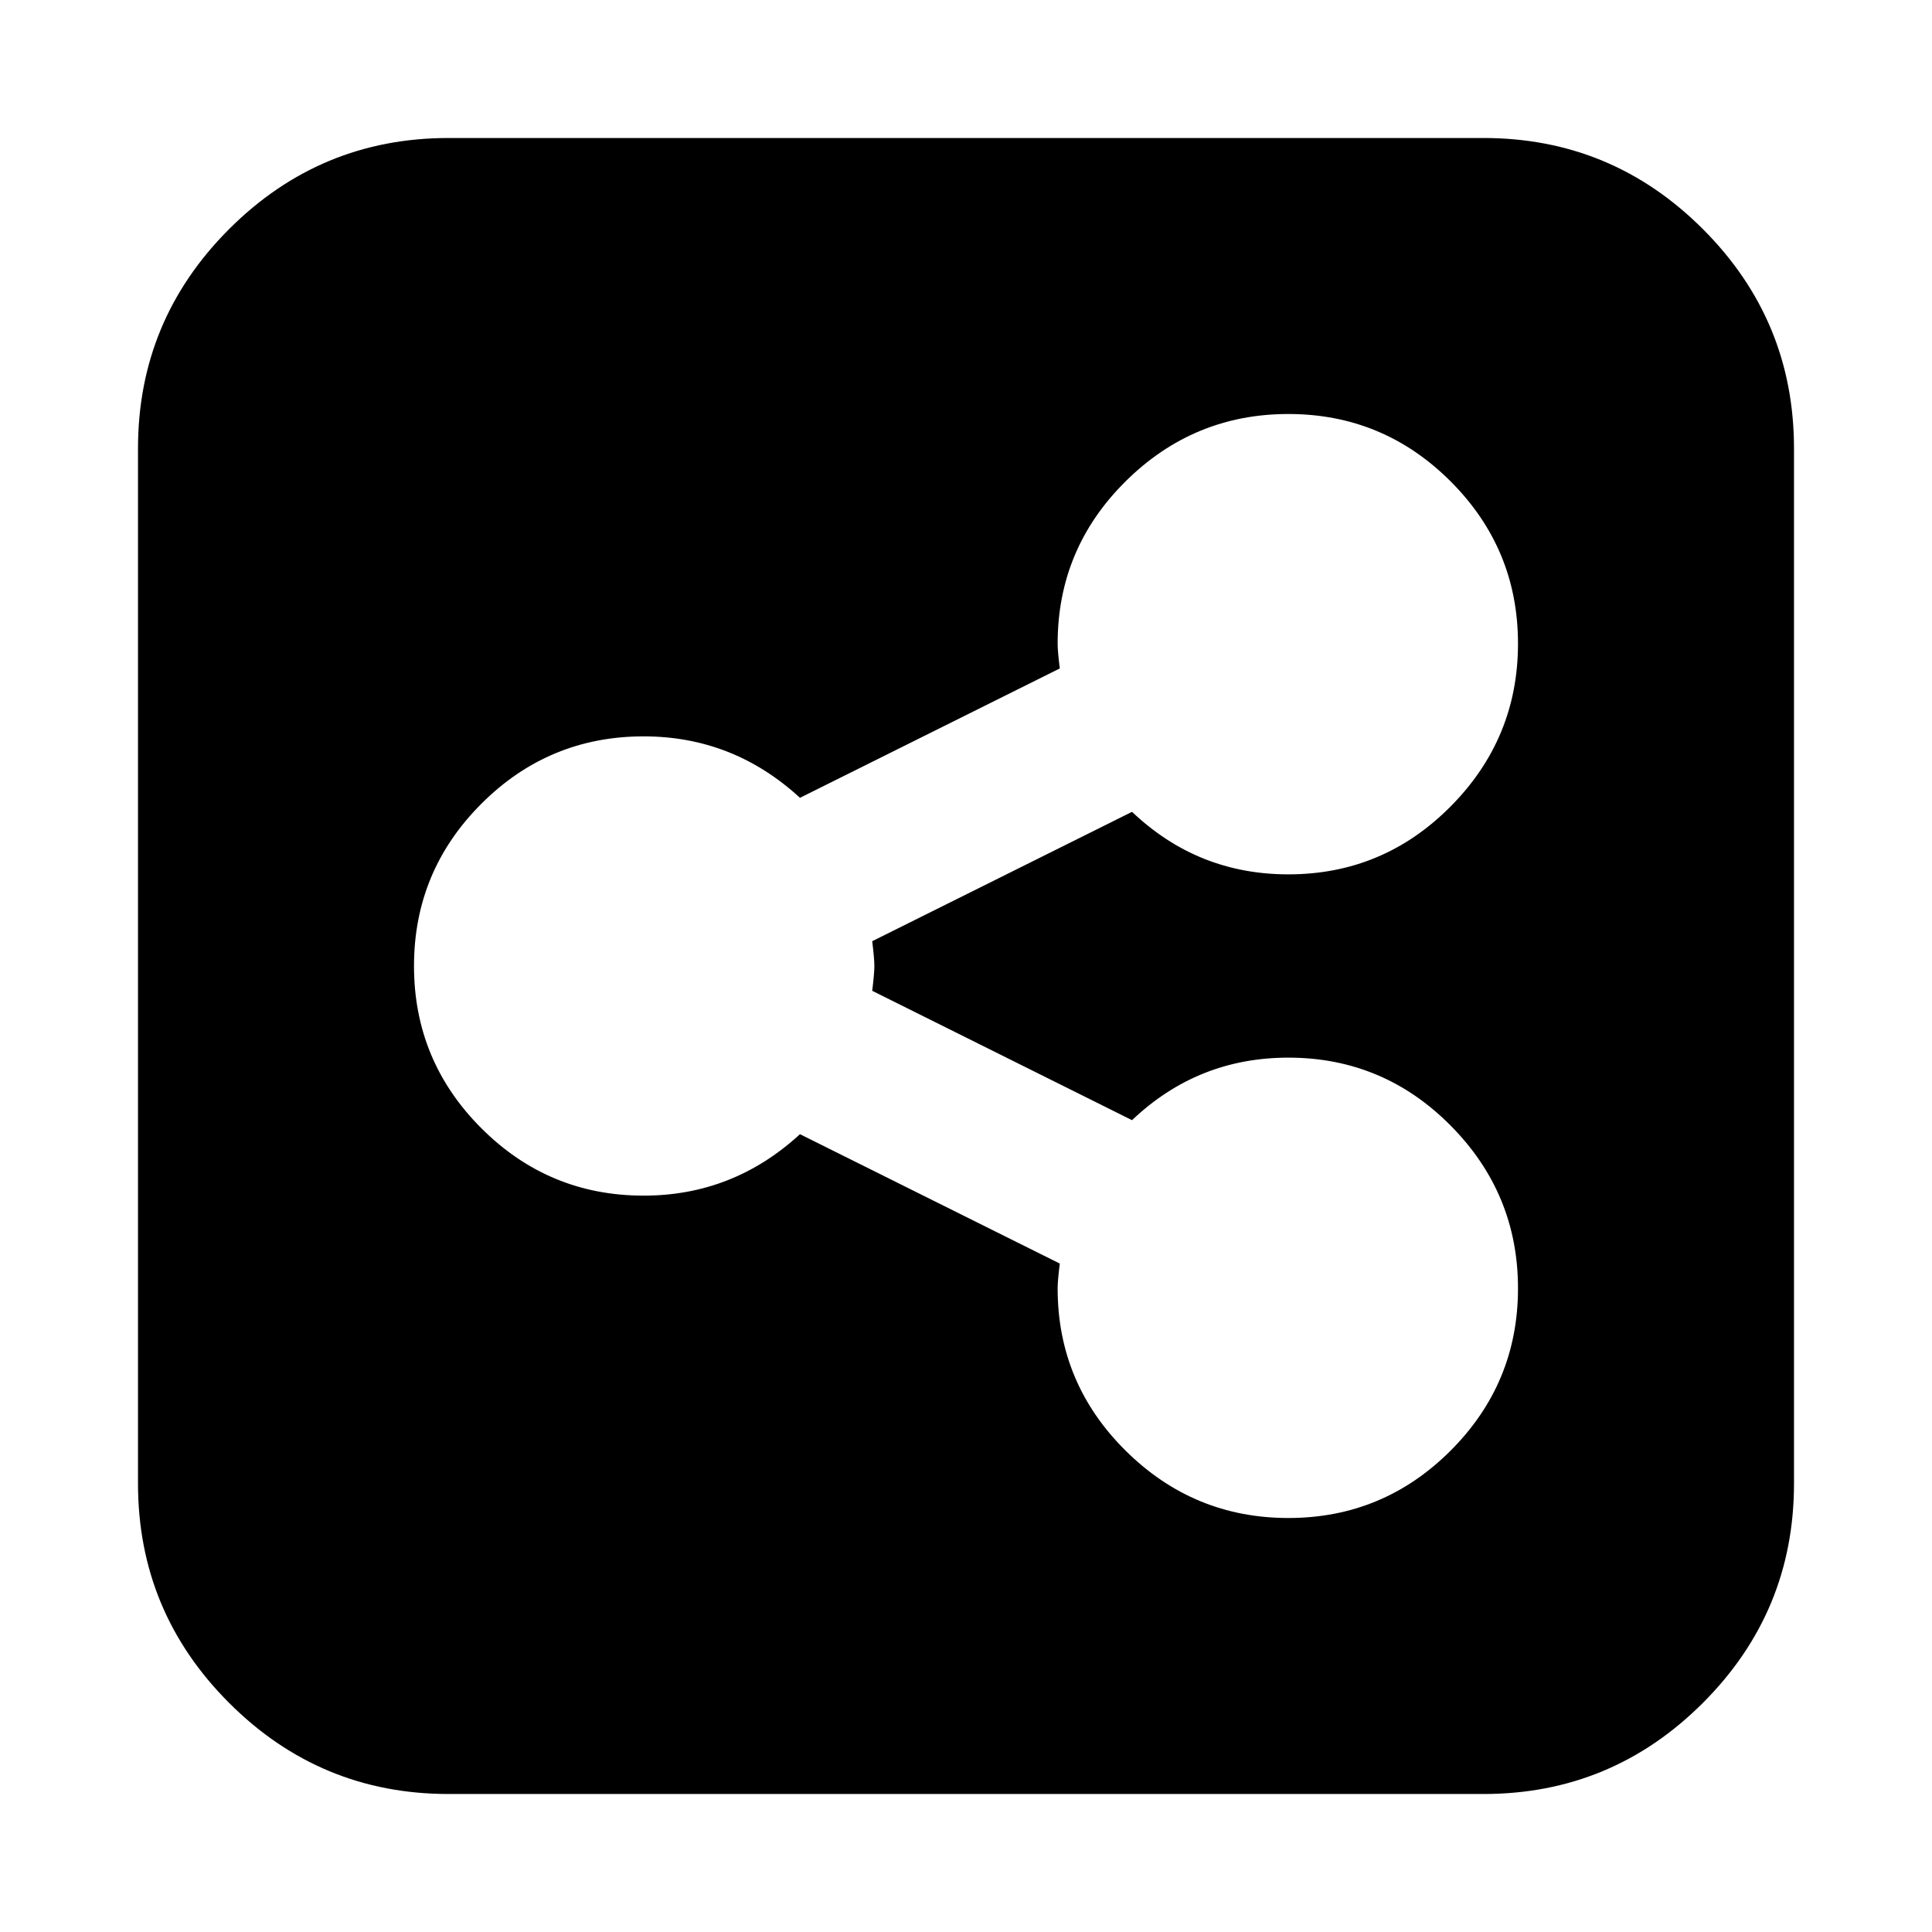
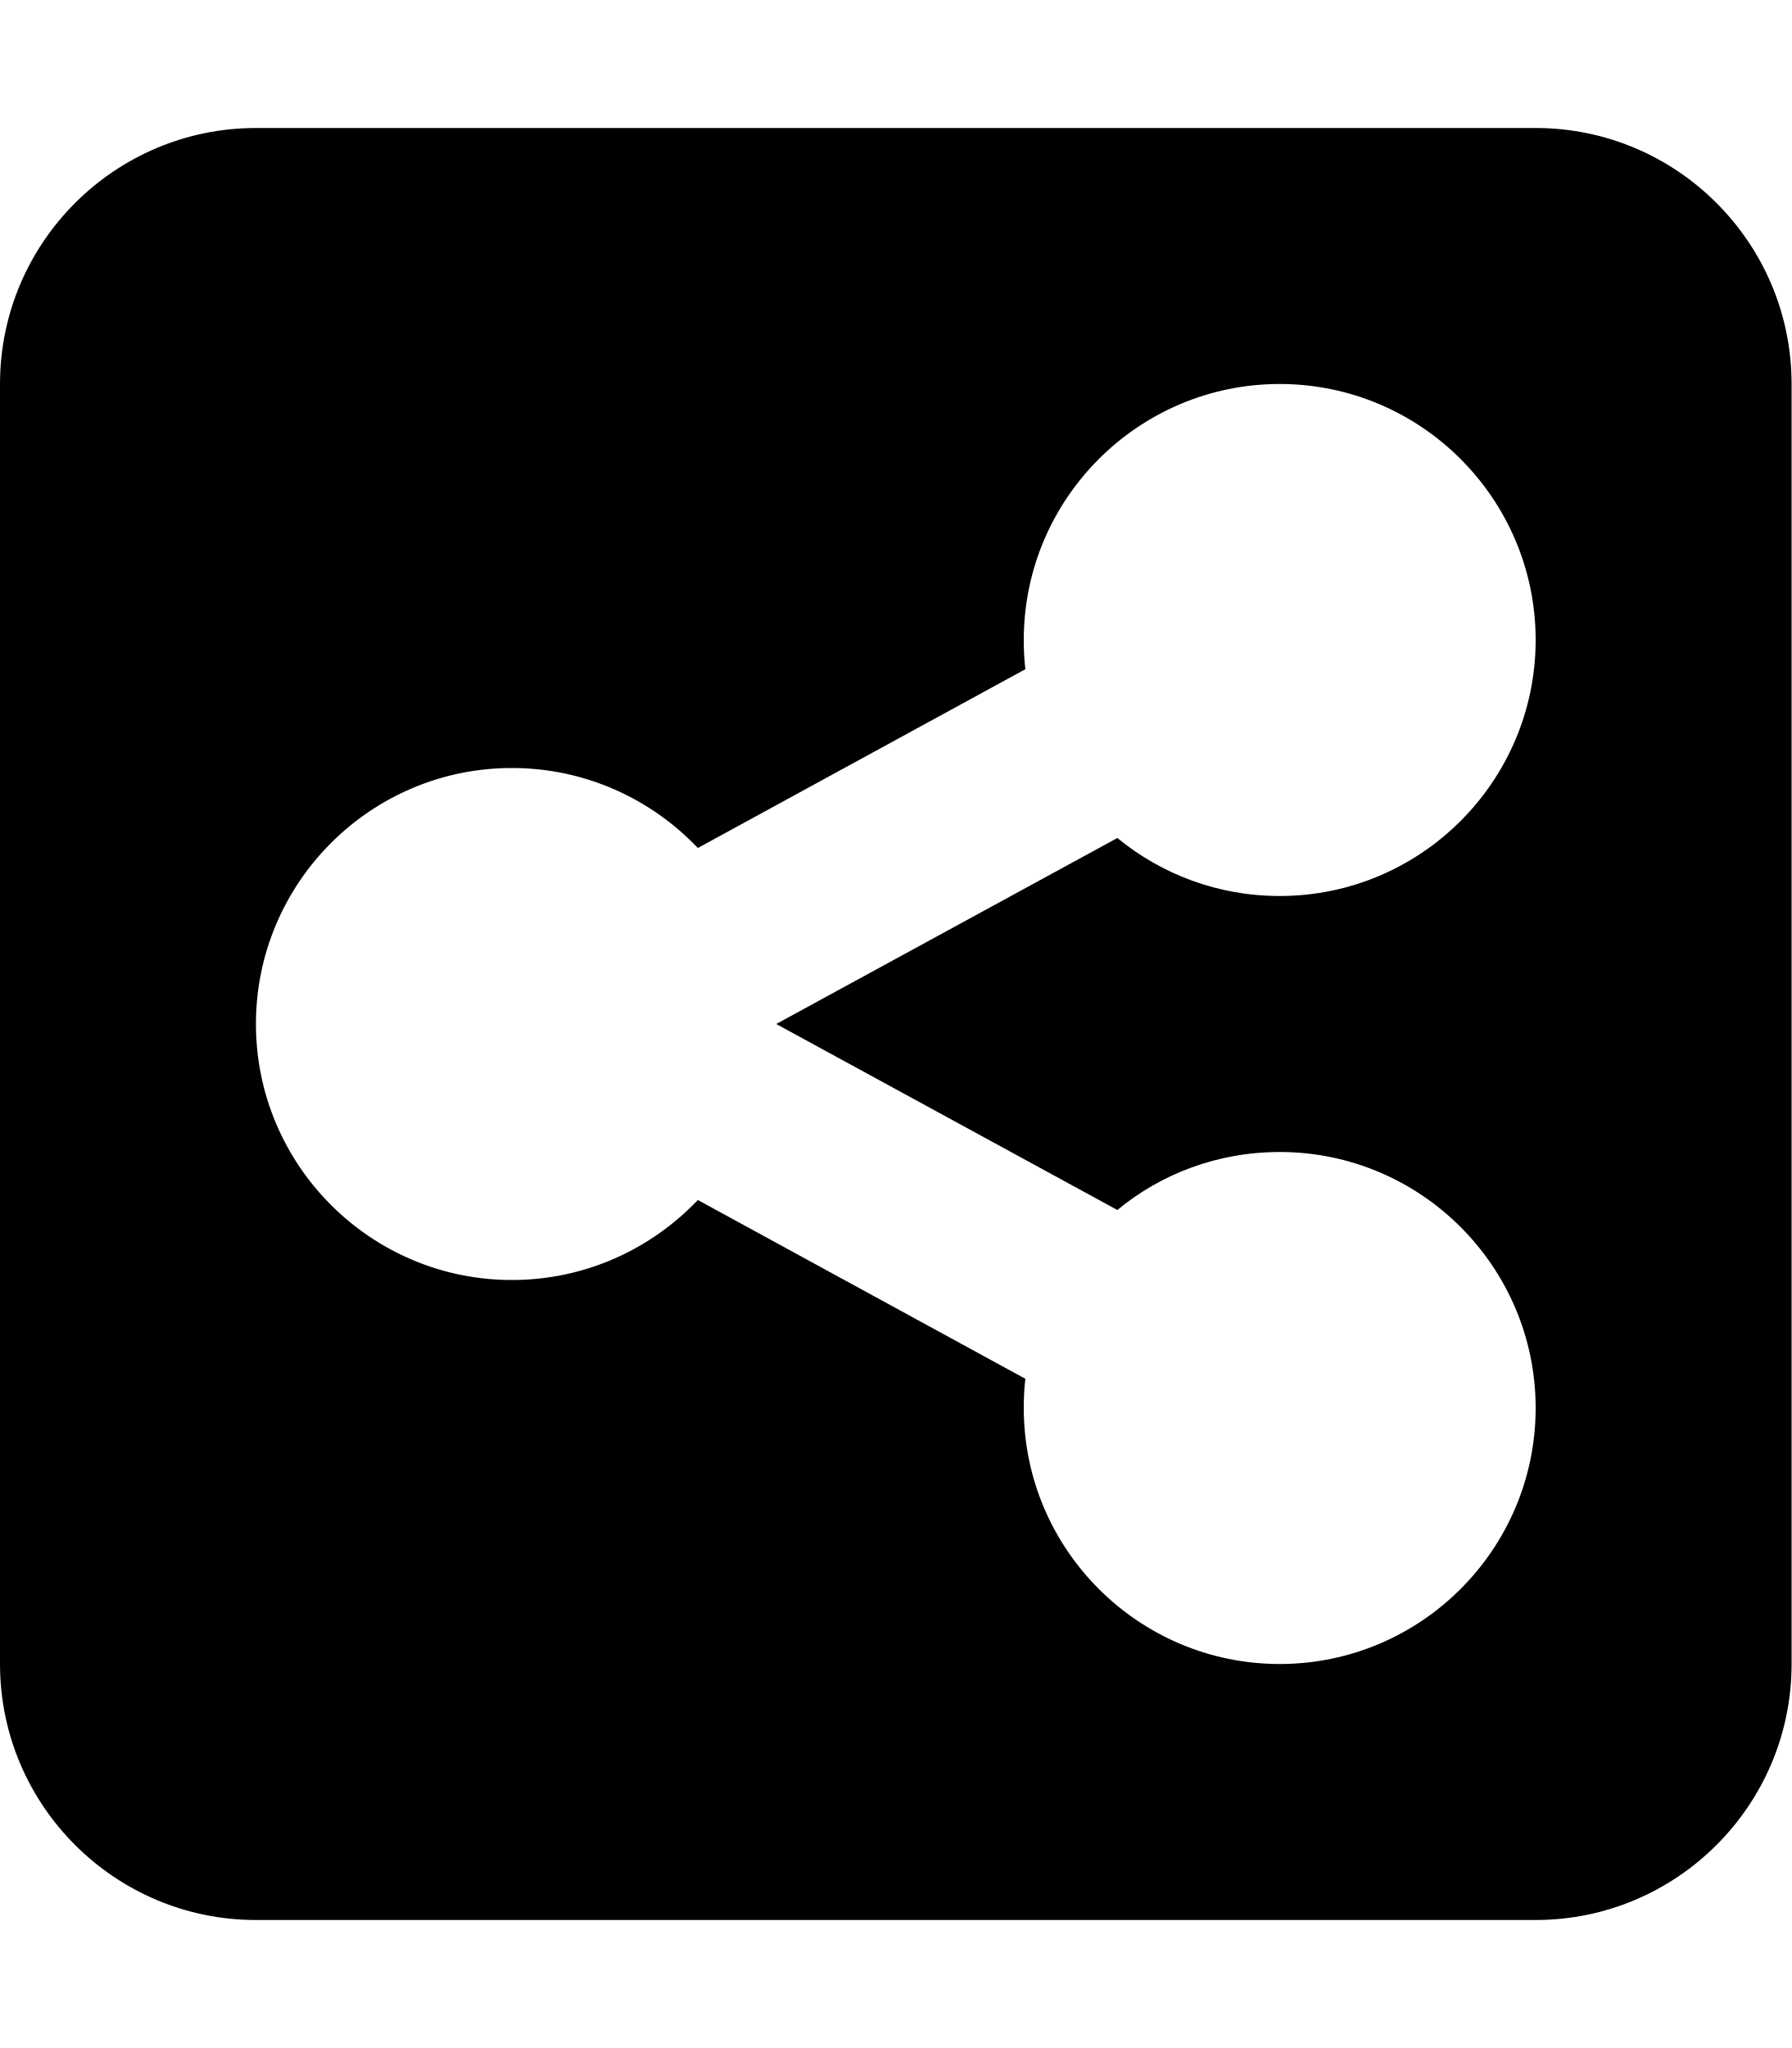
- <svg xmlns="http://www.w3.org/2000/svg" width="1792" height="1792" viewBox="0 0 1792 1792">
-   <path d="M1408 1195q0-88-62.5-151t-150.5-63q-84 0-145 58l-241-120q2-16 2-23t-2-23l241-120q61 58 145 58 88 0 150.5-63t62.5-151-62.5-150.5-150.5-62.5-151 62.5-63 150.5q0 7 2 23l-241 120q-62-57-145-57-88 0-150.5 62.5t-62.5 150.5 62.5 150.5 150.5 62.5q83 0 145-57l241 120q-2 16-2 23 0 88 63 150.5t151 62.5 150.5-62.5 62.5-150.5zm256-779v960q0 119-84.5 203.5t-203.5 84.5h-960q-119 0-203.5-84.5t-84.5-203.5v-960q0-119 84.5-203.5t203.5-84.5h960q119 0 203.5 84.5t84.5 203.5z" />
+ <svg xmlns="http://www.w3.org/2000/svg" viewBox="0 0 448 512">
+   <path d="M64 32C28.7 32 0 60.7 0 96V416c0 35.3 28.7 64 64 64H384c35.3 0 64-28.7 64-64V96c0-35.3-28.7-64-64-64H64zM384 160c0 35.3-28.7 64-64 64c-15.4 0-29.5-5.4-40.6-14.5L194.1 256l85.3 46.5c11-9.1 25.2-14.5 40.6-14.5c35.3 0 64 28.7 64 64s-28.7 64-64 64s-64-28.7-64-64c0-2.5 .1-4.9 .4-7.3L174.5 300c-11.7 12.3-28.2 20-46.5 20c-35.3 0-64-28.7-64-64s28.7-64 64-64c18.3 0 34.8 7.7 46.5 20l81.9-44.7c-.3-2.4-.4-4.9-.4-7.3c0-35.3 28.7-64 64-64s64 28.7 64 64z" />
</svg>
